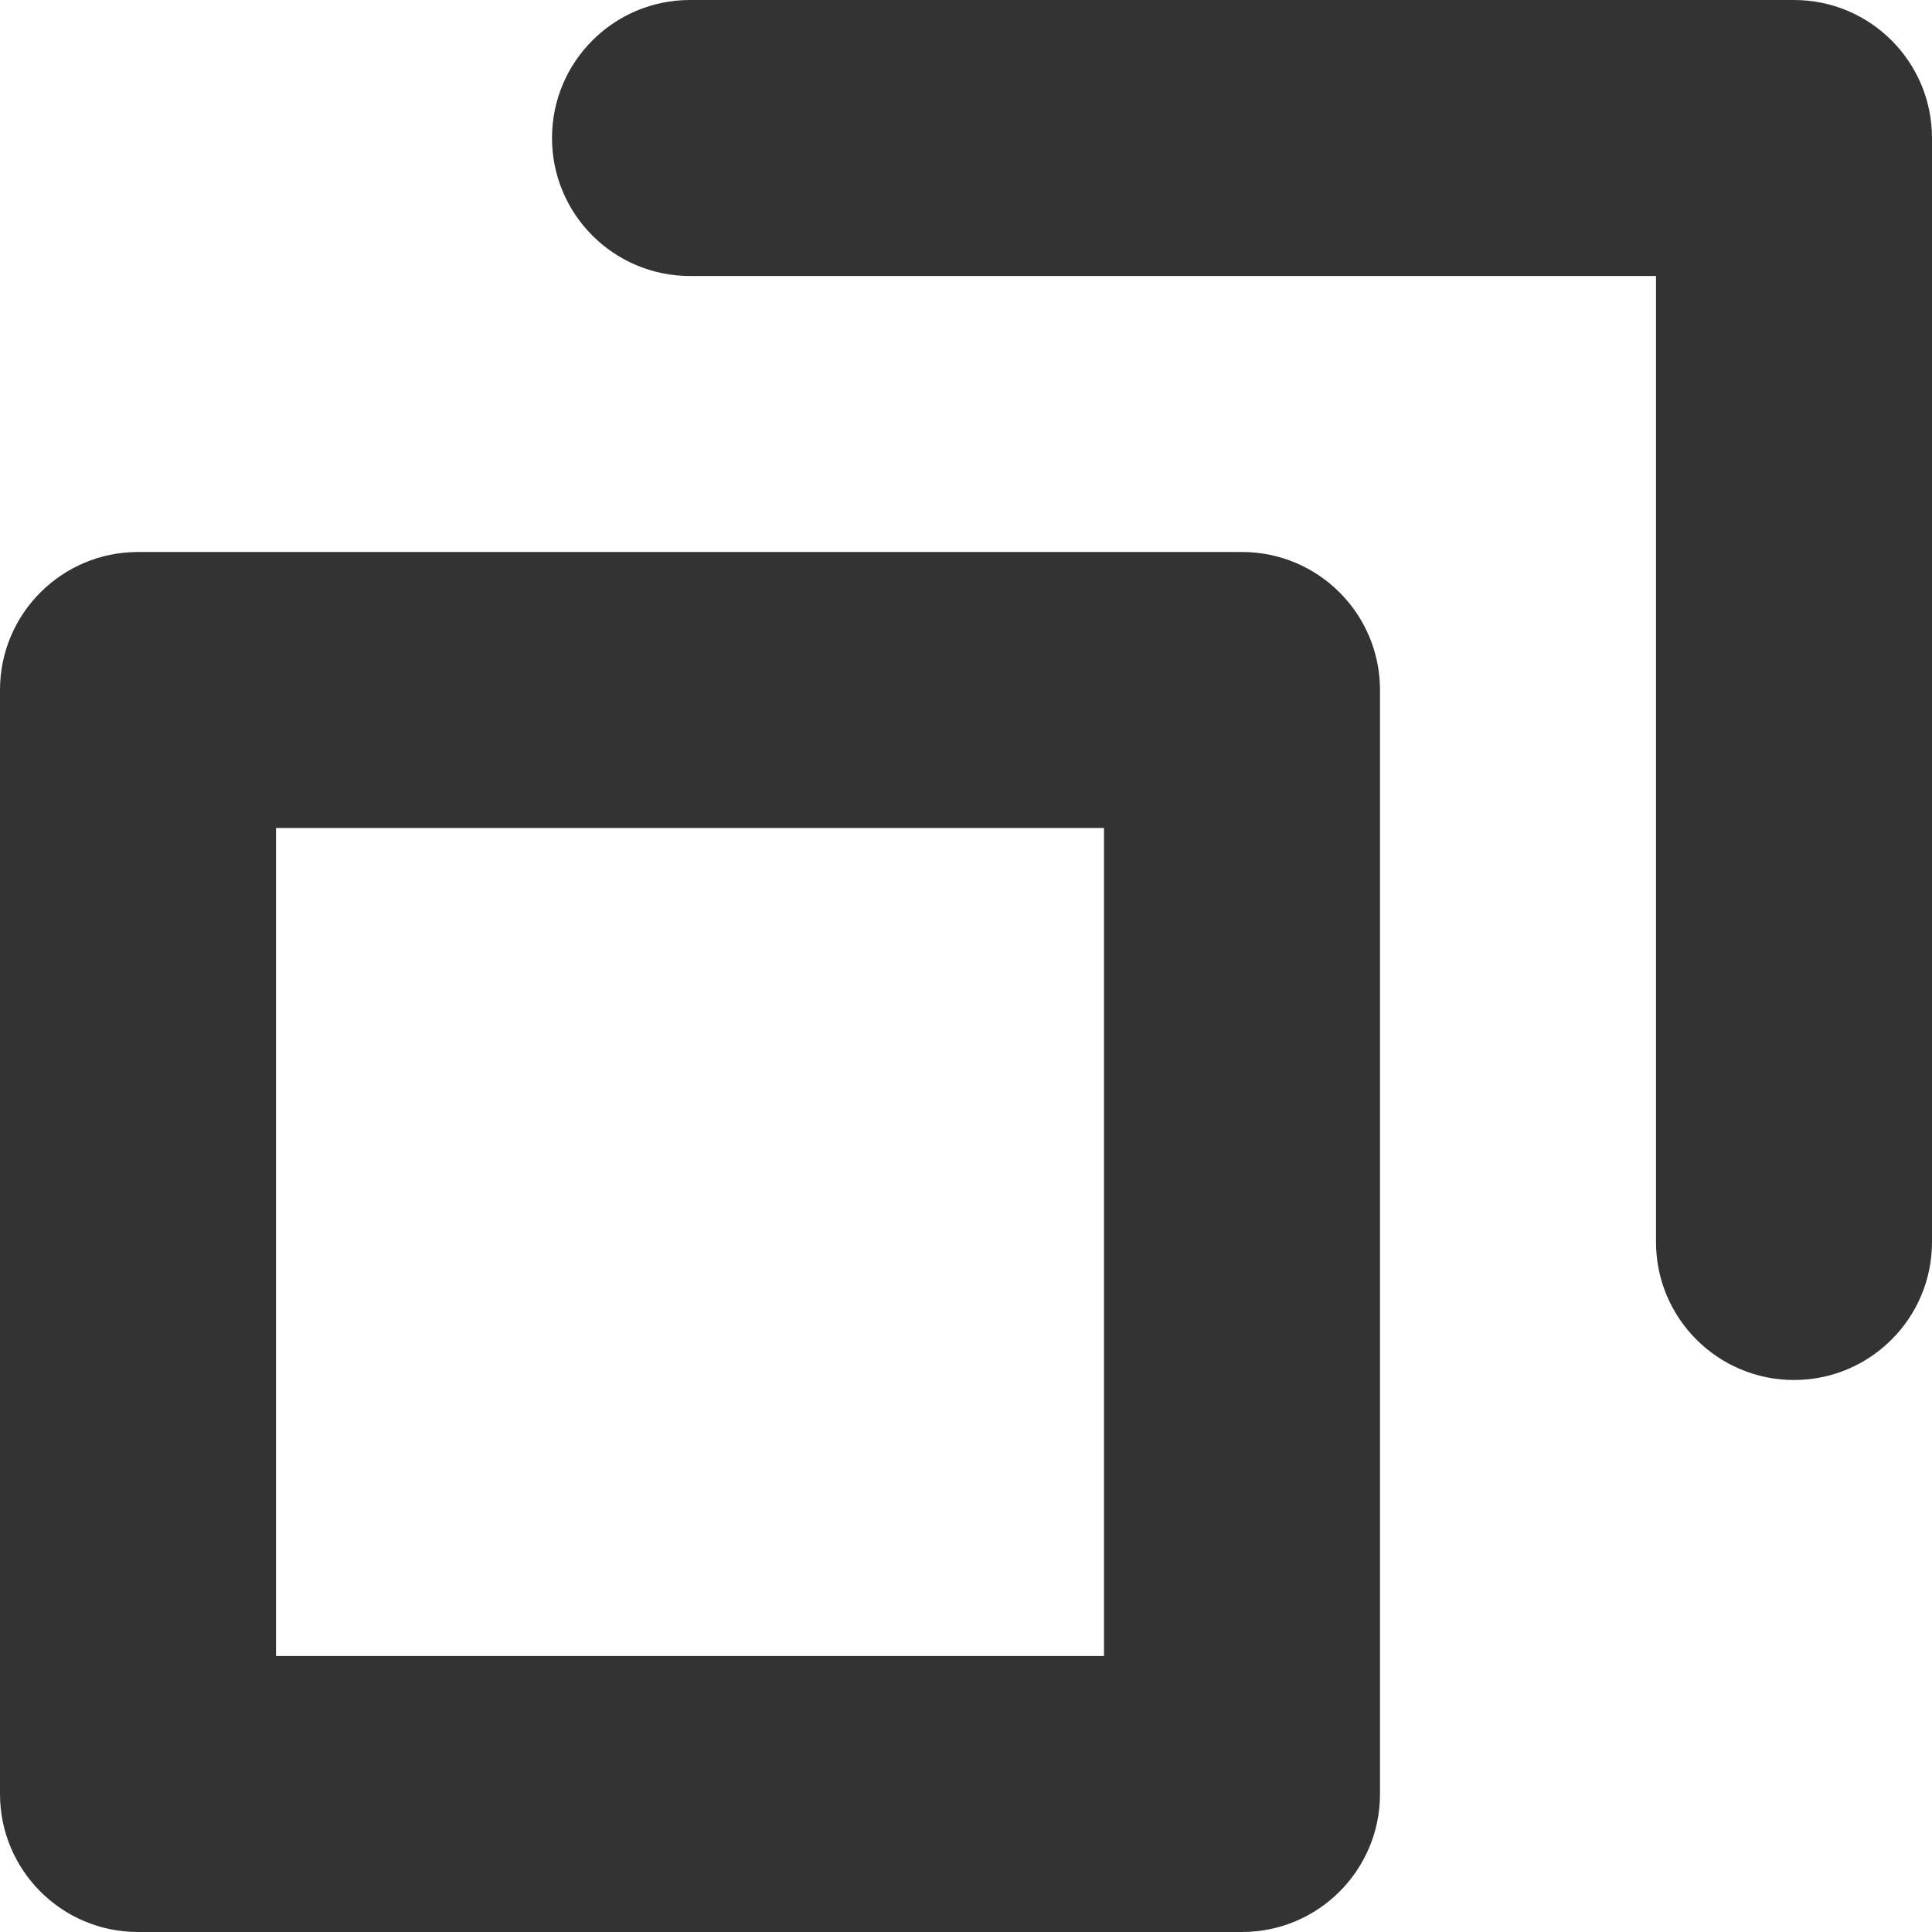
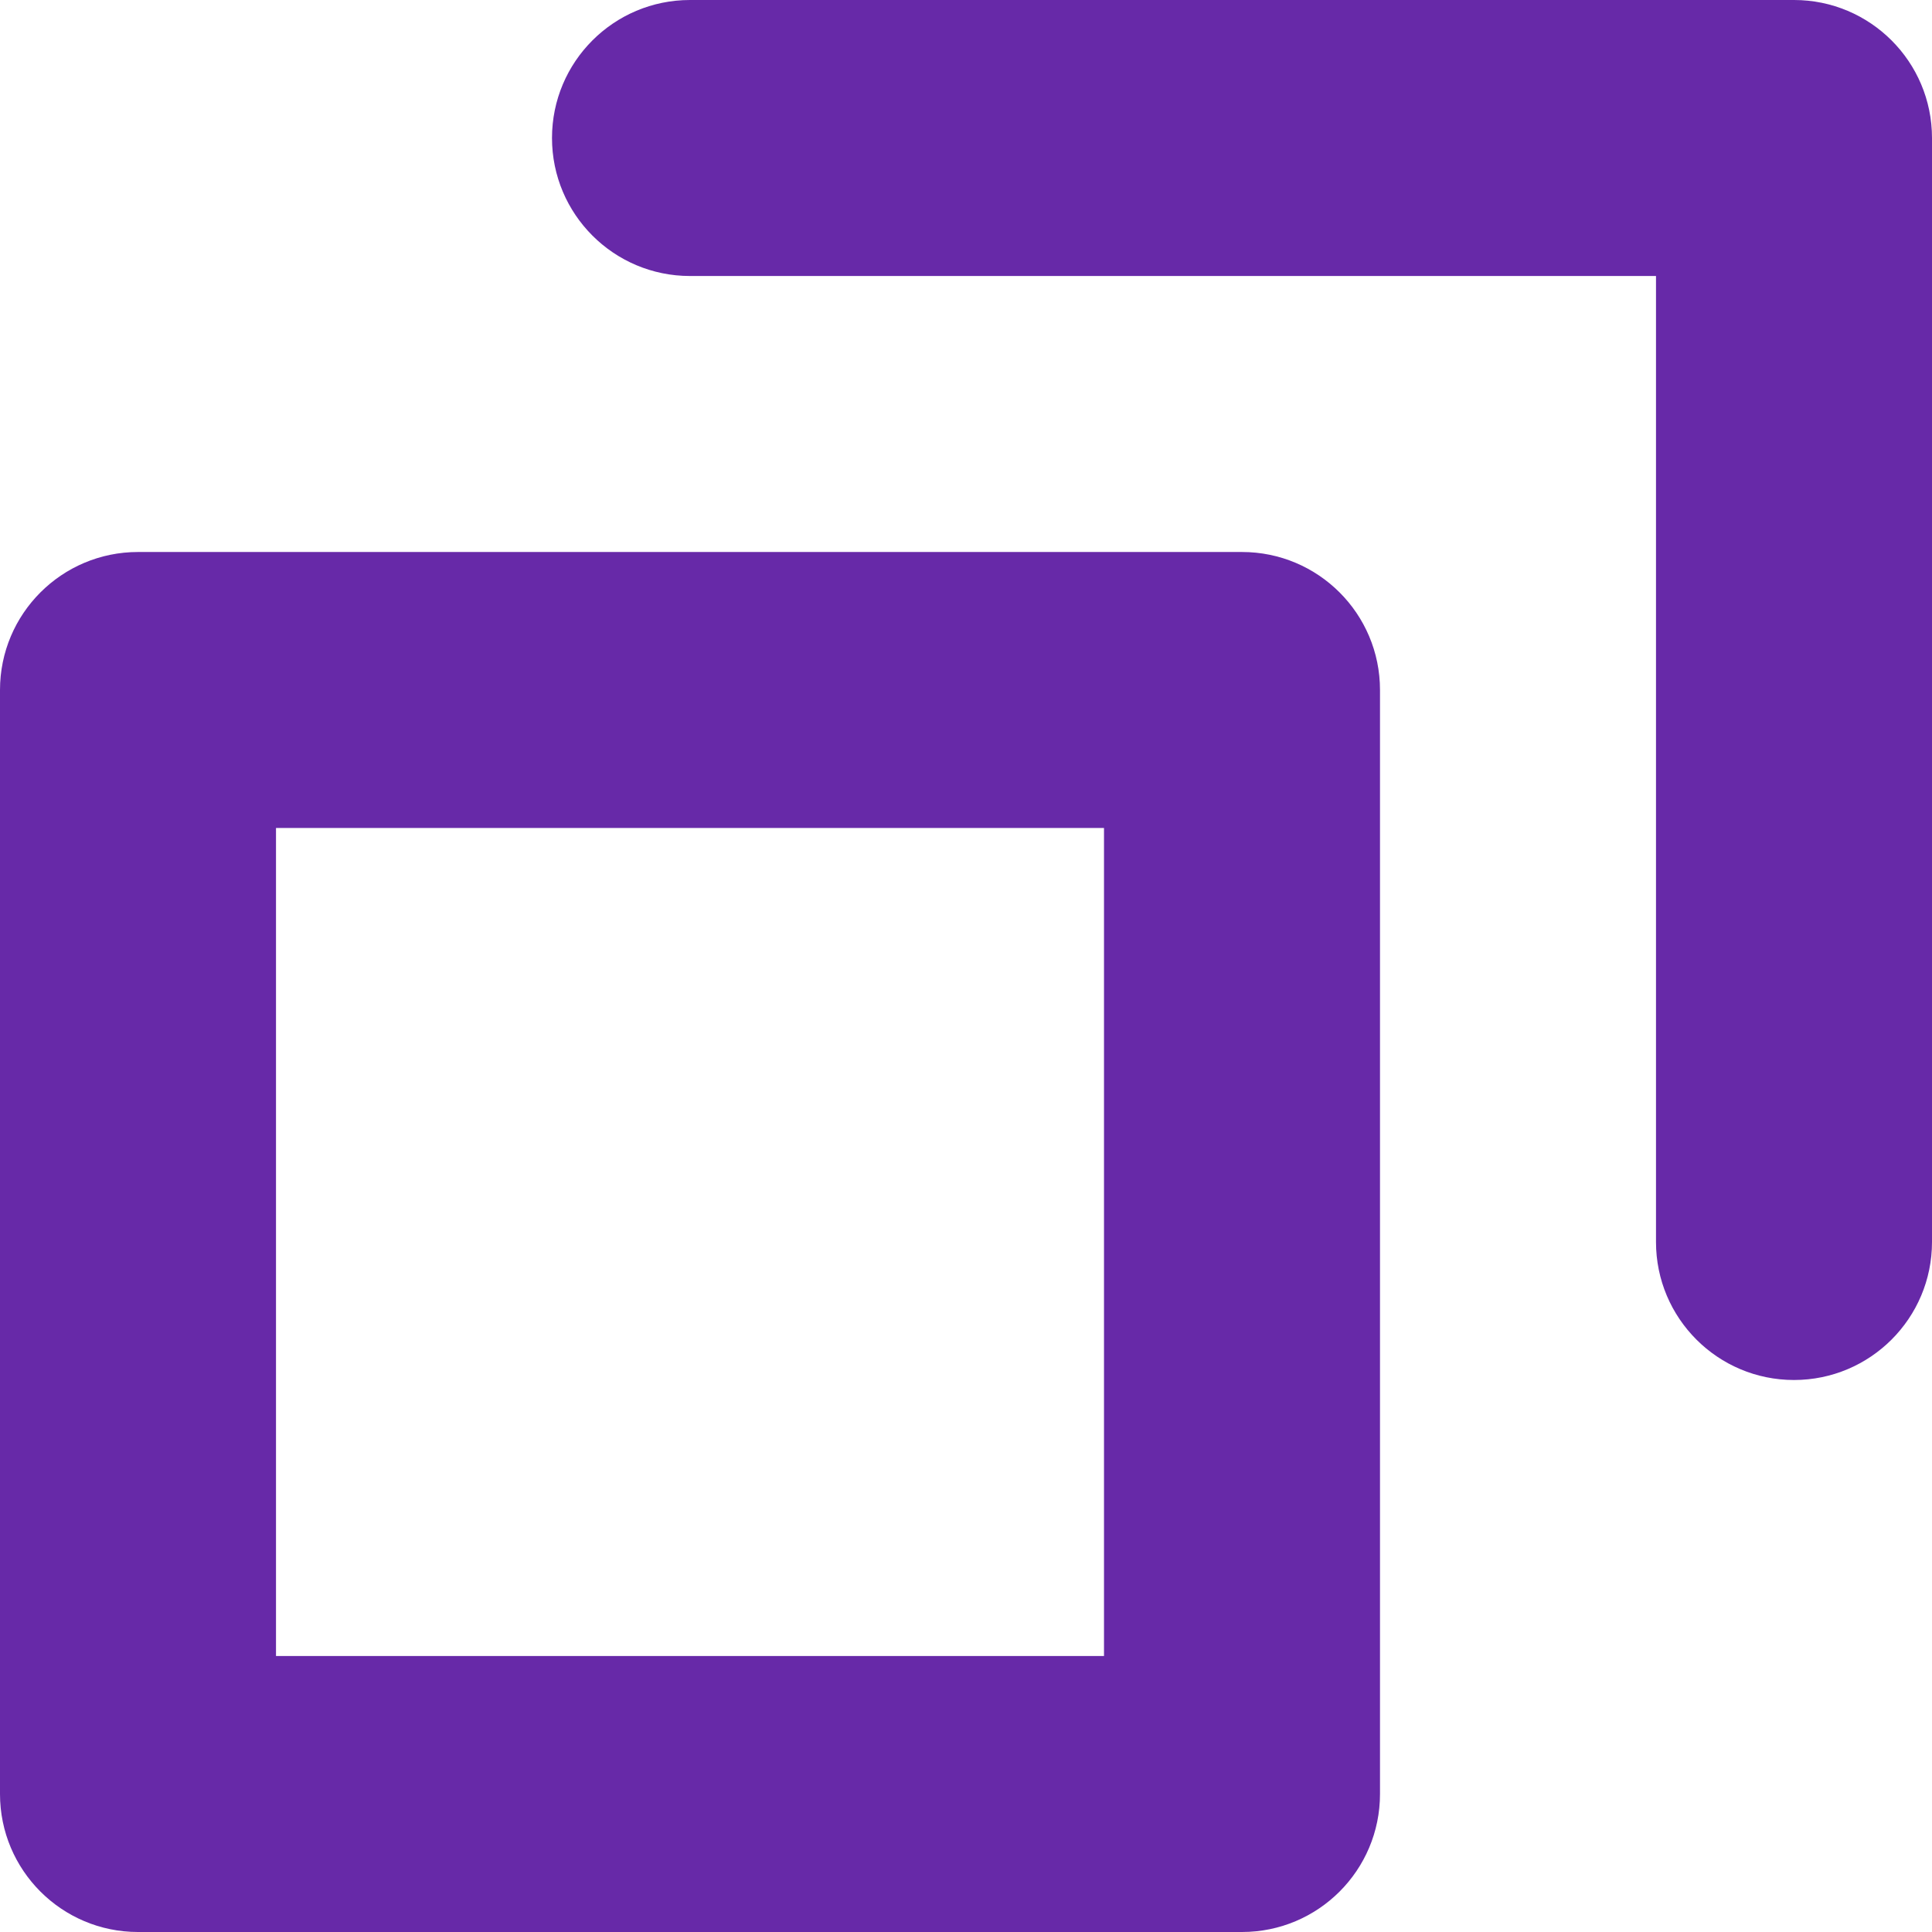
<svg xmlns="http://www.w3.org/2000/svg" width="14" height="14">
-   <path fill="#333333" fill-rule="evenodd" d="M13 10a1 1 0 0 1-1-1V2H5a1 1 0 0 1 0-2h8a1 1 0 0 1 1 1v8a1 1 0 0 1-1 1zm-3-5v8a1 1 0 0 1-1 1H1a1 1 0 0 1-1-1V5a1 1 0 0 1 1-1h8a1 1 0 0 1 1 1zM8 6H2v6h6V6z" />
+   <path fill="#6729A8" fill-rule="evenodd" d="M13 10a1 1 0 0 1-1-1V2H5a1 1 0 0 1 0-2h8a1 1 0 0 1 1 1v8a1 1 0 0 1-1 1zm-3-5v8a1 1 0 0 1-1 1H1a1 1 0 0 1-1-1V5a1 1 0 0 1 1-1h8a1 1 0 0 1 1 1zM8 6H2v6h6V6z" />
</svg>
